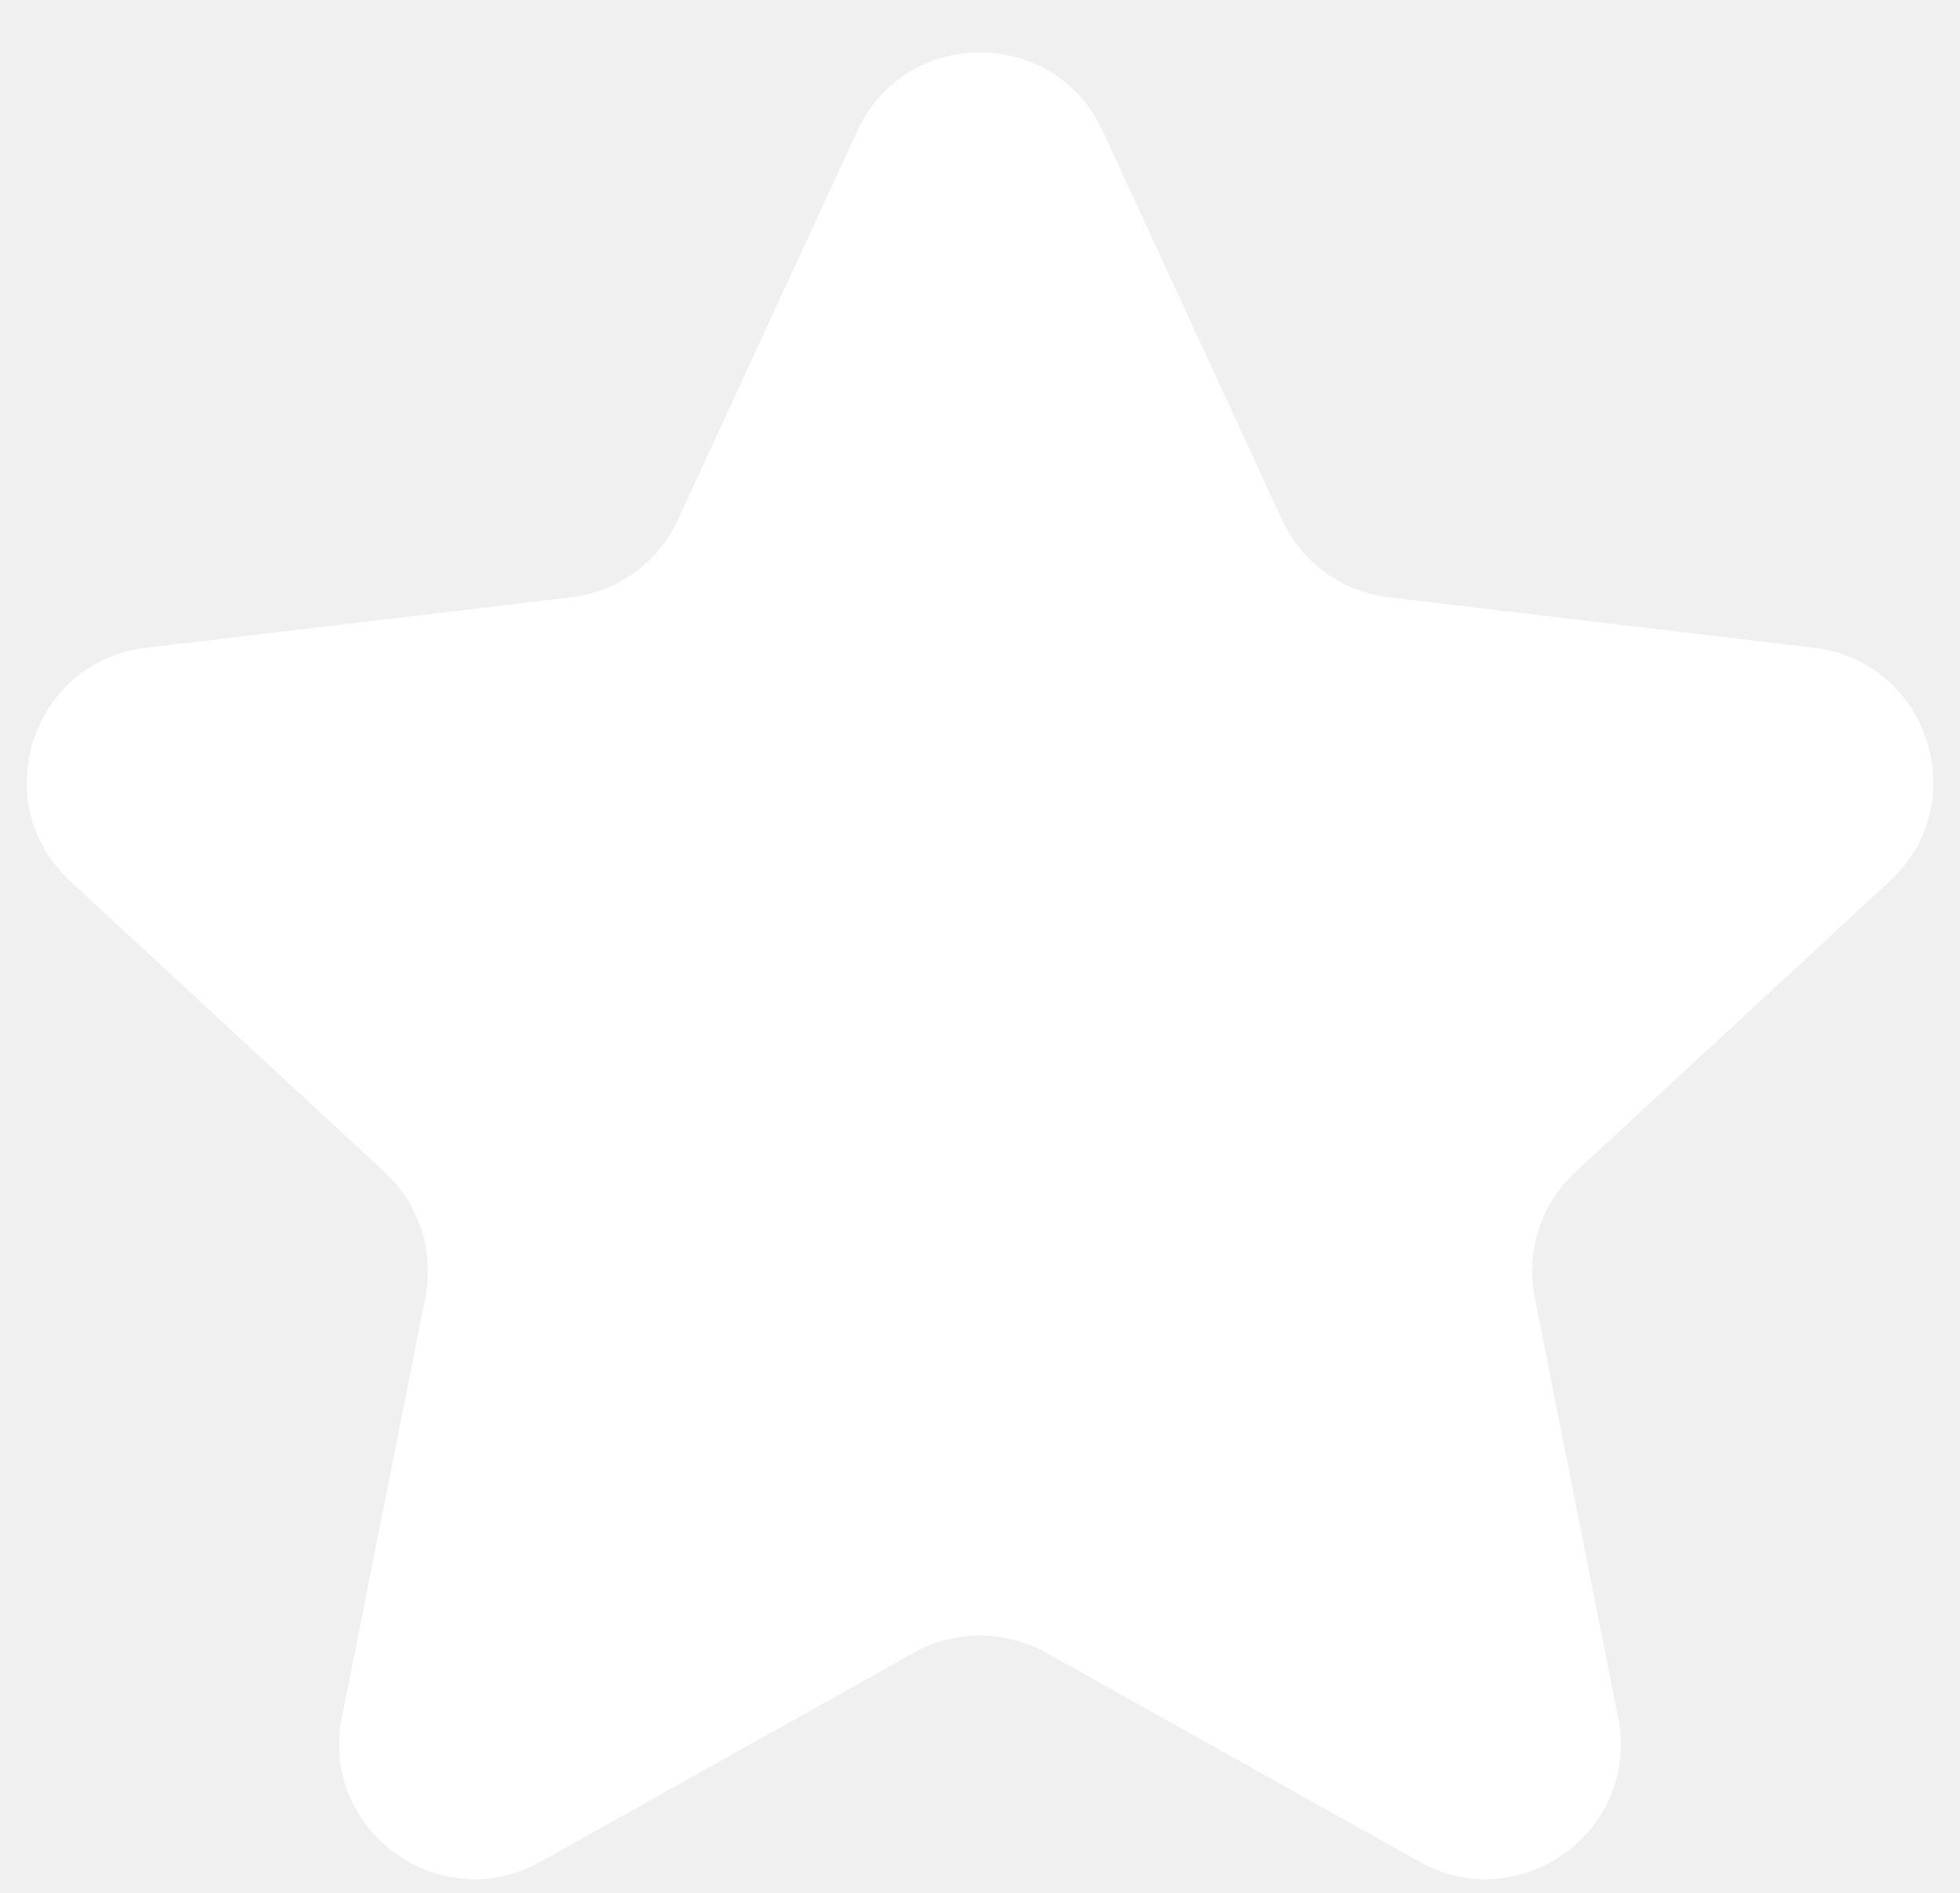
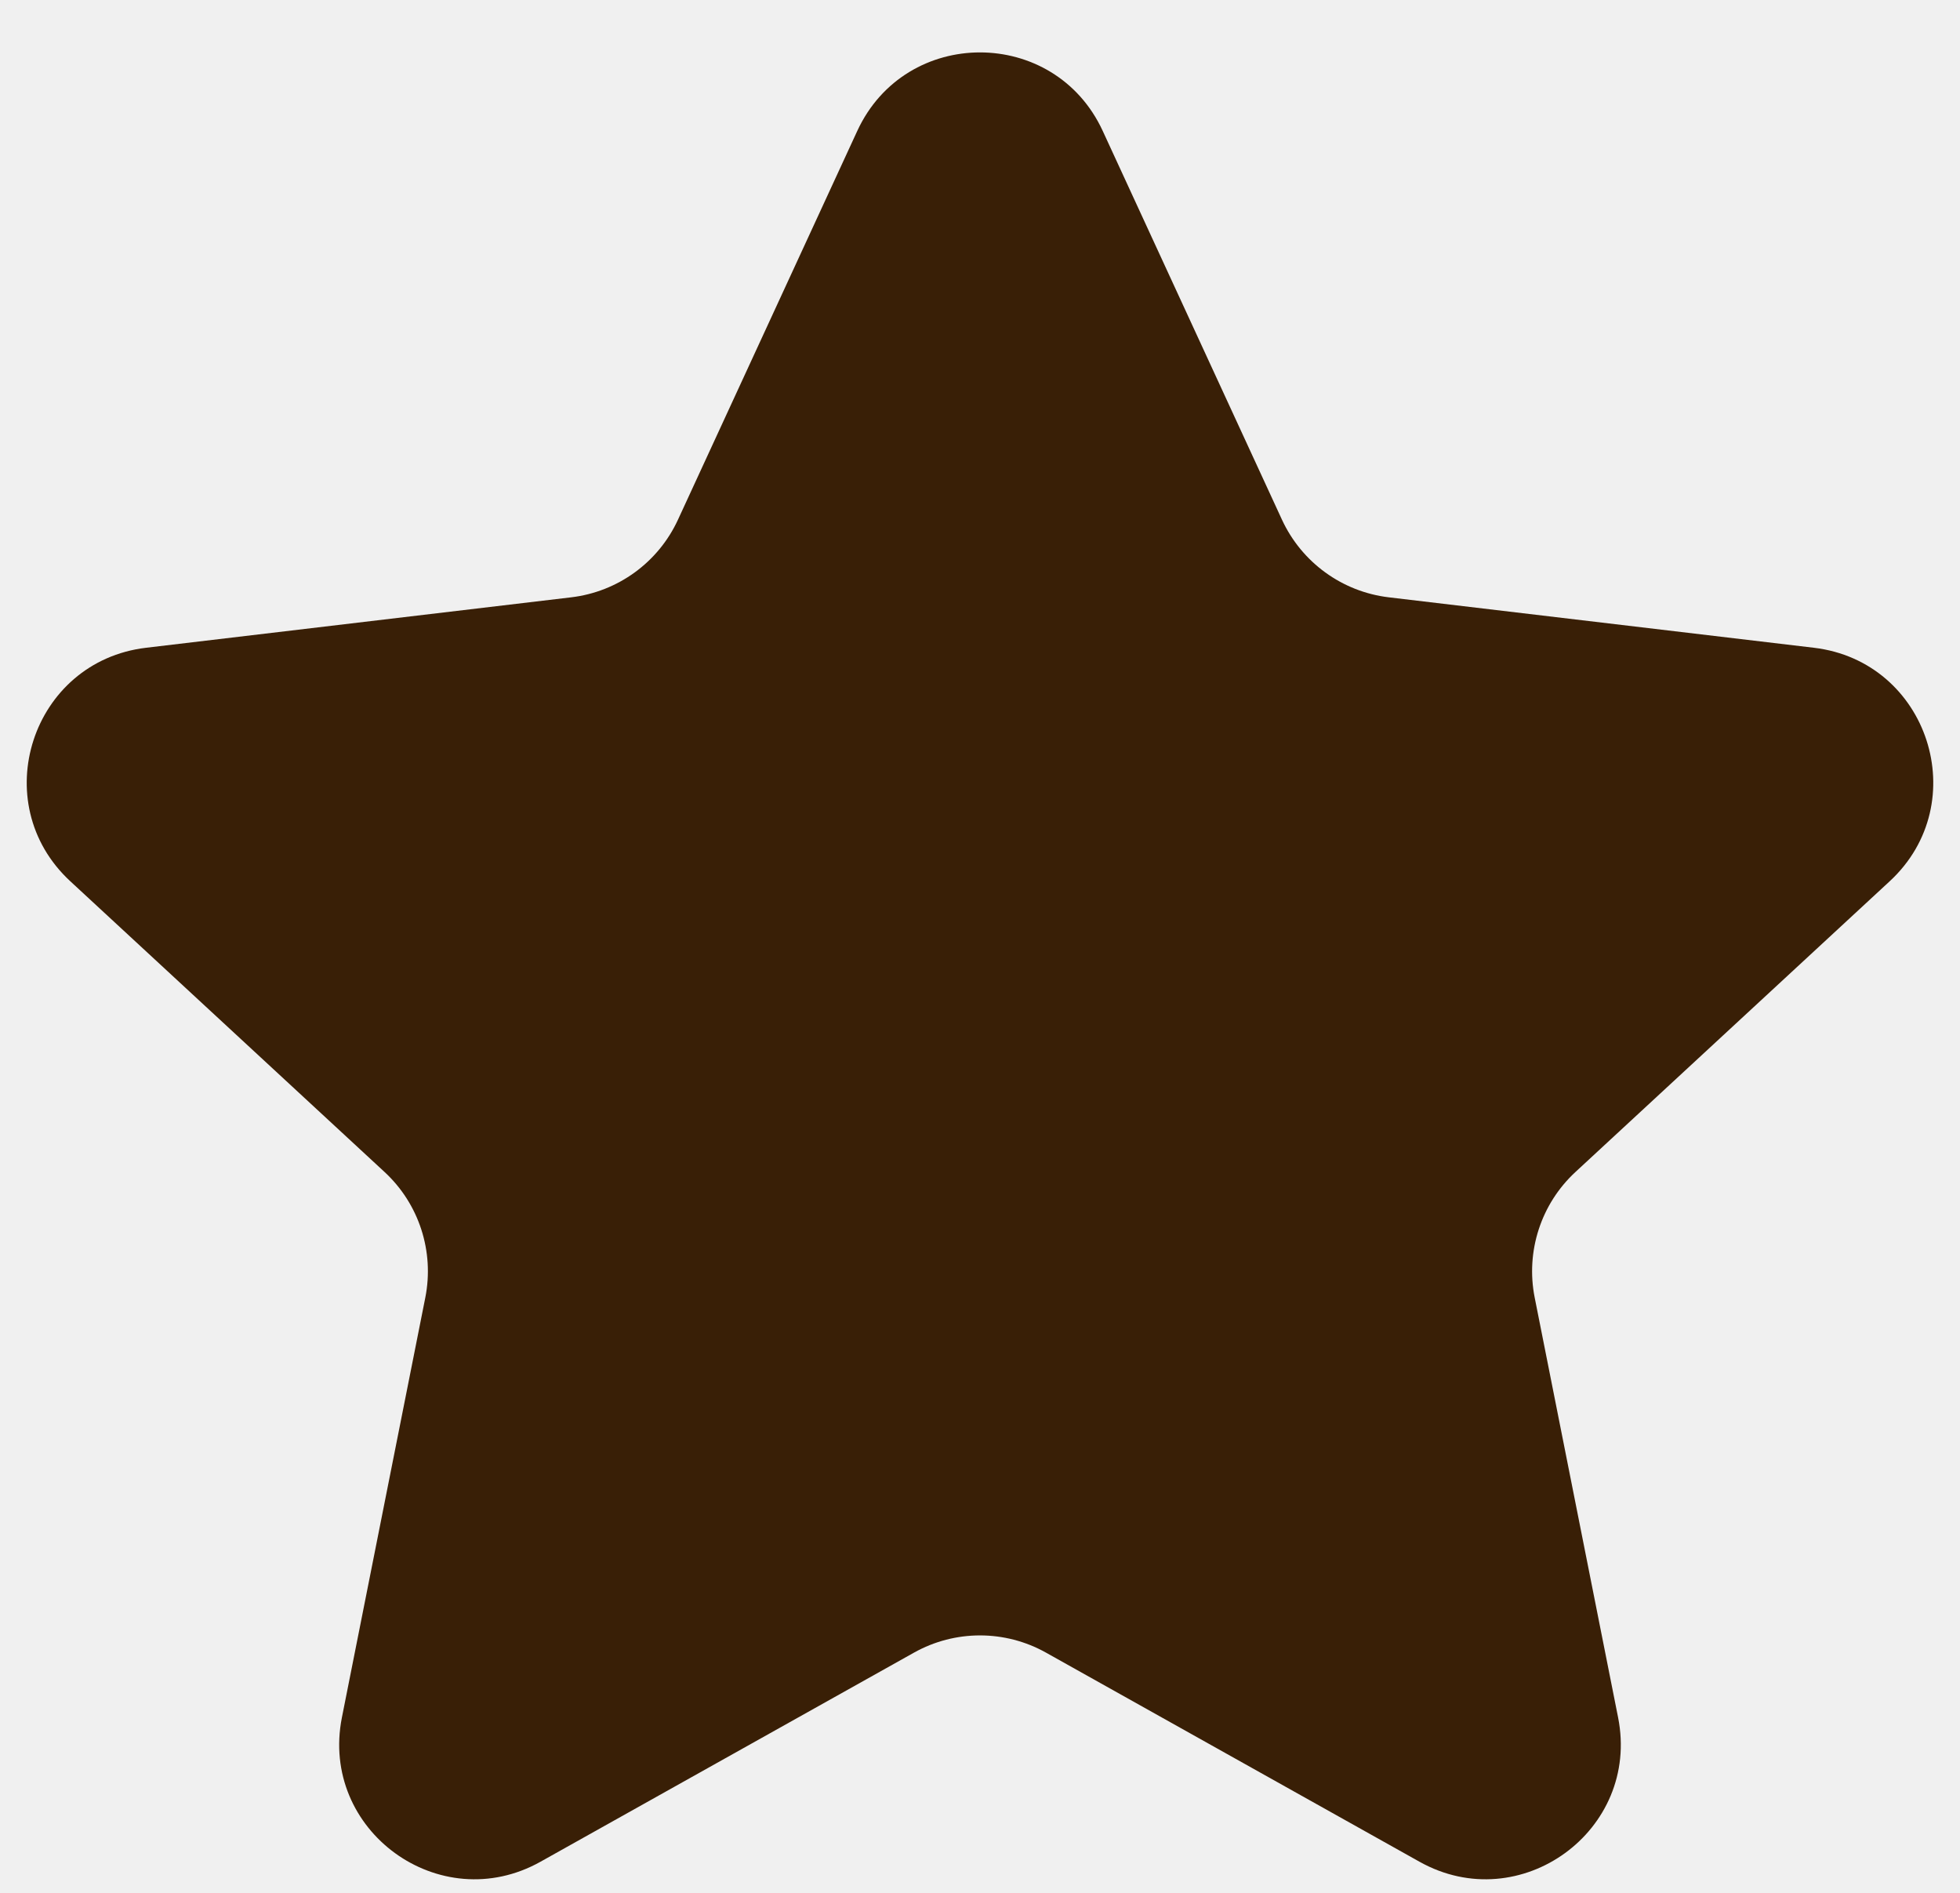
<svg xmlns="http://www.w3.org/2000/svg" width="29" height="28" viewBox="0 0 29 28" fill="none">
-   <path d="M12.684 1.937C13.399 0.388 15.601 0.388 16.316 1.937L18.968 7.688C19.26 8.319 19.858 8.754 20.549 8.836L26.838 9.582C28.532 9.783 29.213 11.877 27.96 13.036L23.311 17.336C22.8 17.808 22.572 18.512 22.707 19.194L23.941 25.405C24.274 27.079 22.492 28.373 21.003 27.54L15.477 24.447C14.87 24.107 14.13 24.107 13.523 24.447L7.997 27.54C6.508 28.373 4.726 27.079 5.059 25.405L6.293 19.194C6.428 18.512 6.2 17.808 5.689 17.336L1.04 13.036C-0.213 11.877 0.468 9.783 2.162 9.582L8.451 8.836C9.142 8.754 9.74 8.319 10.031 7.688L12.684 1.937Z" fill="white" />
+   <path d="M12.684 1.937C13.399 0.388 15.601 0.388 16.316 1.937L18.968 7.688C19.26 8.319 19.858 8.754 20.549 8.836L26.838 9.582C28.532 9.783 29.213 11.877 27.96 13.036L23.311 17.336C22.8 17.808 22.572 18.512 22.707 19.194L23.941 25.405C24.274 27.079 22.492 28.373 21.003 27.54L15.477 24.447C14.87 24.107 14.13 24.107 13.523 24.447L7.997 27.54C6.508 28.373 4.726 27.079 5.059 25.405L6.293 19.194C6.428 18.512 6.2 17.808 5.689 17.336L1.04 13.036C-0.213 11.877 0.468 9.783 2.162 9.582L8.451 8.836C9.142 8.754 9.74 8.319 10.031 7.688L12.684 1.937Z" fill="#391F06" />
</svg>
